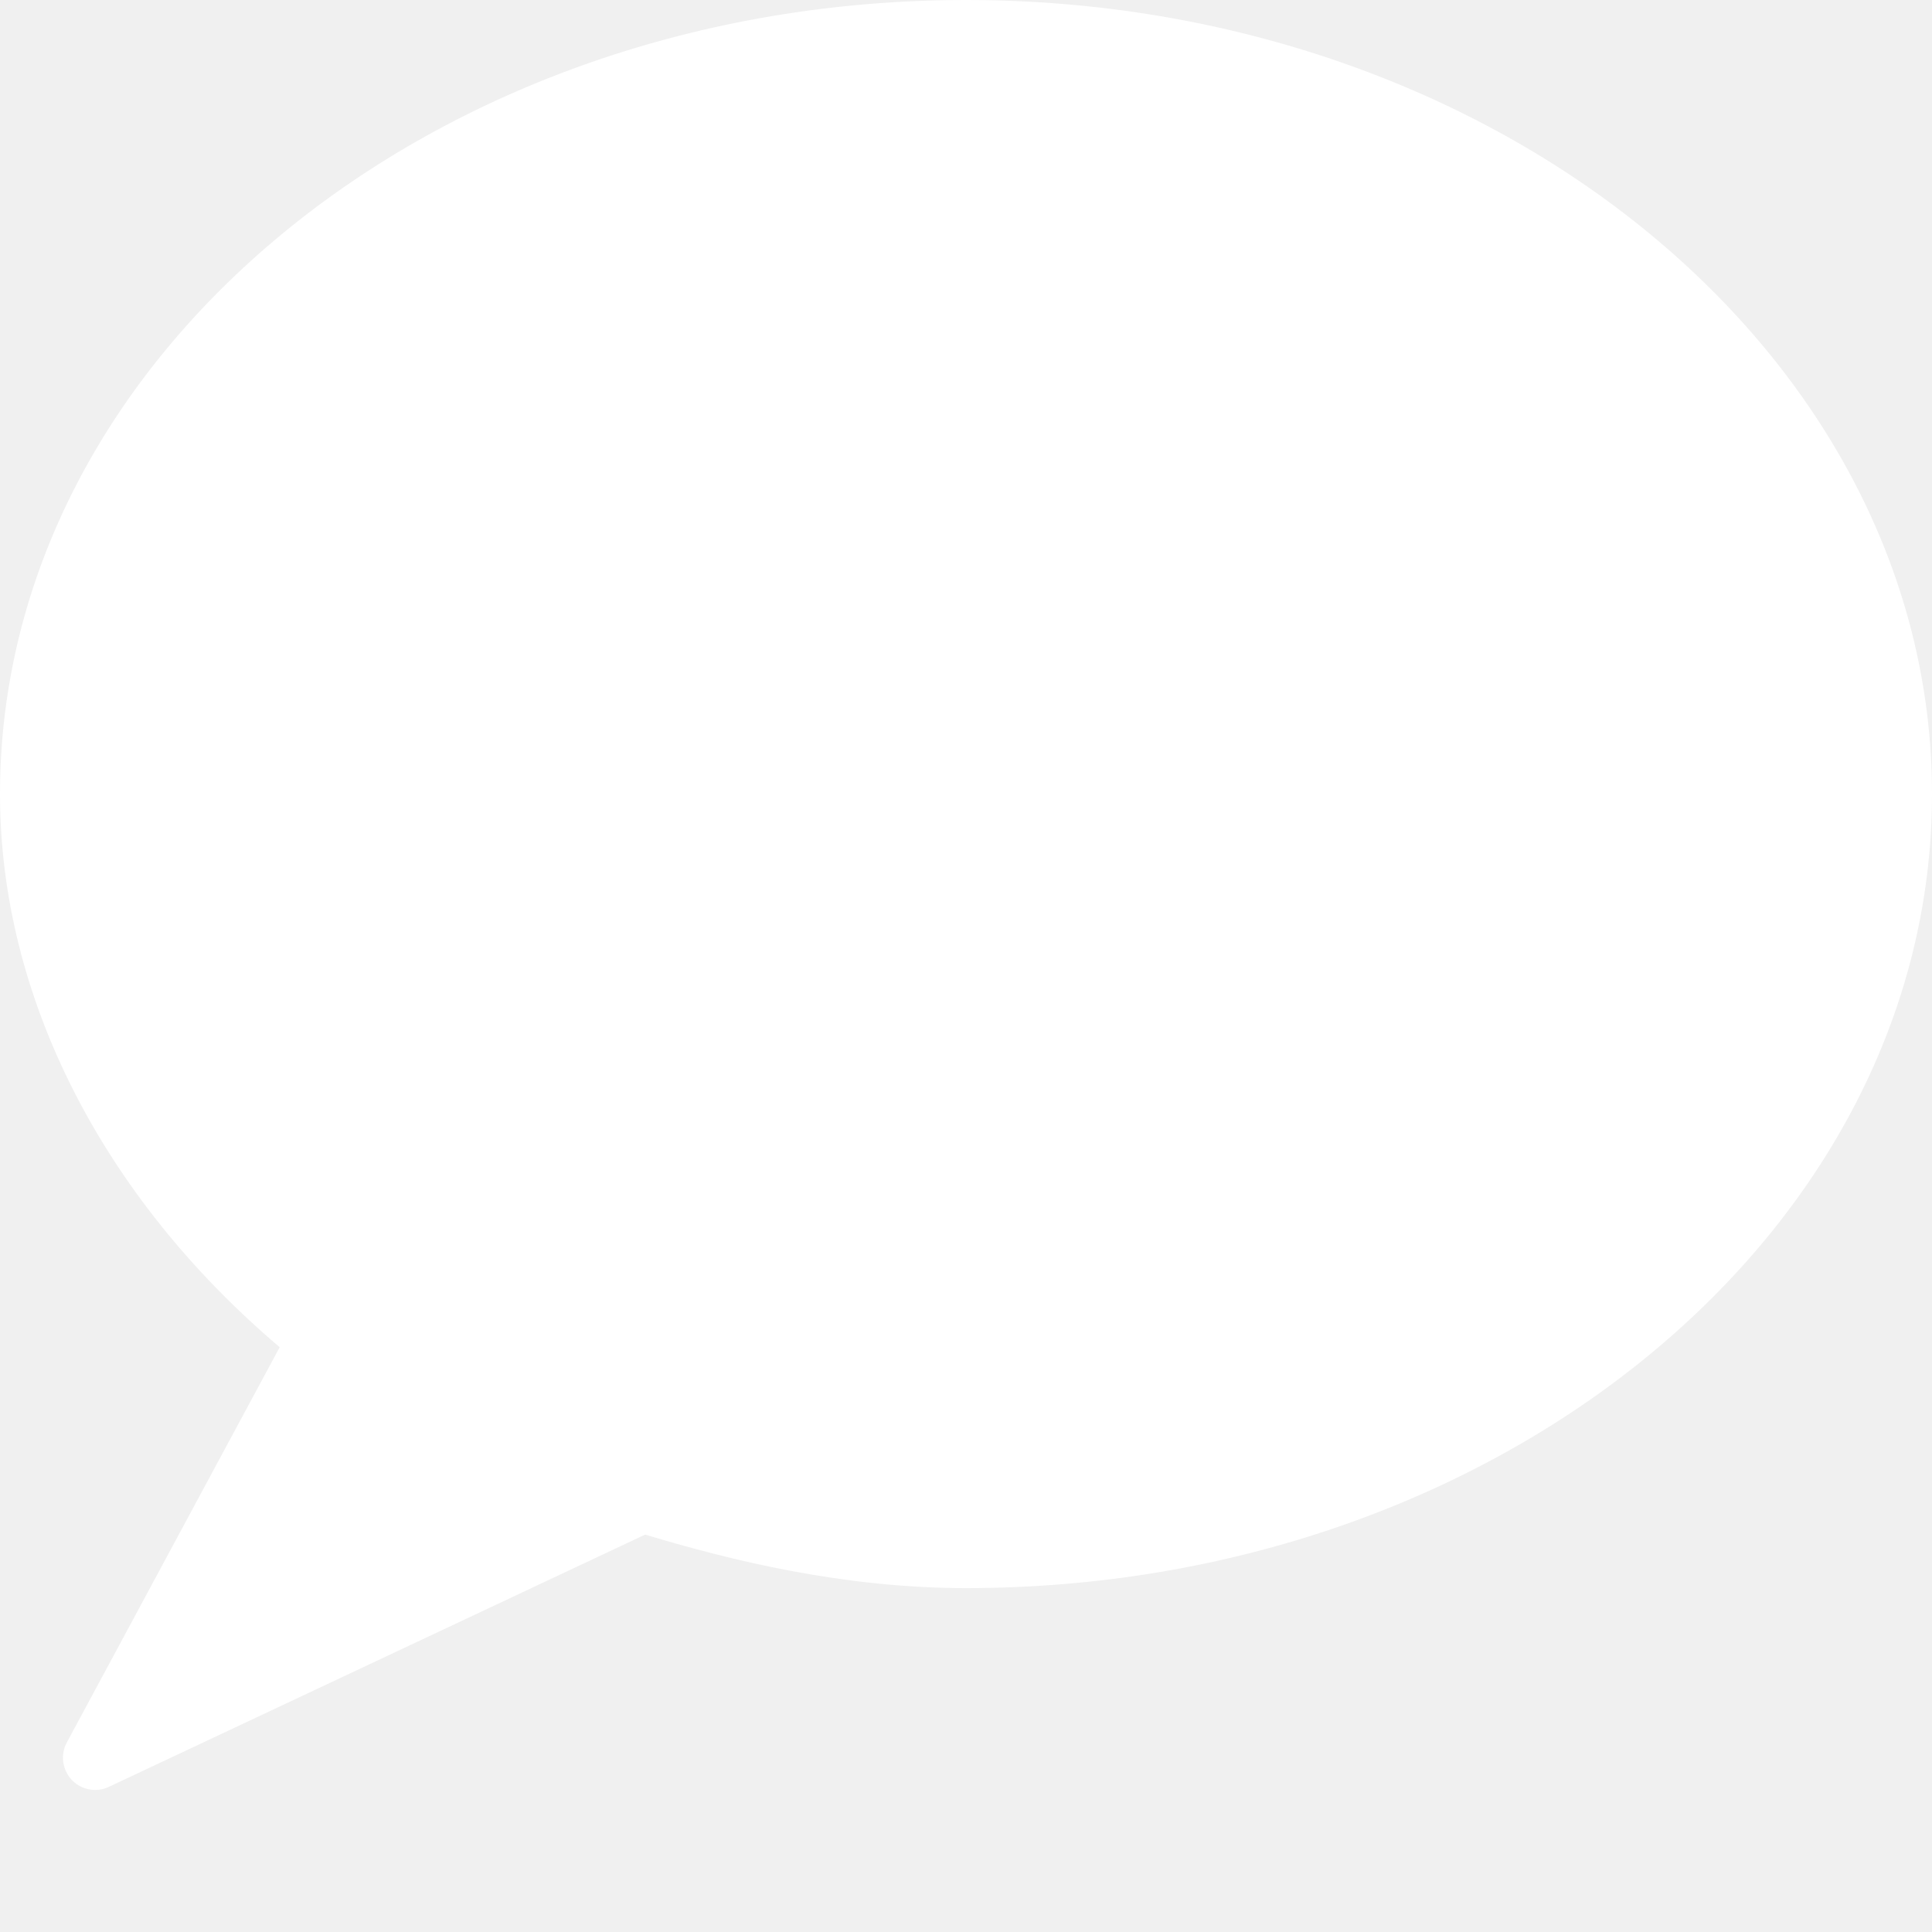
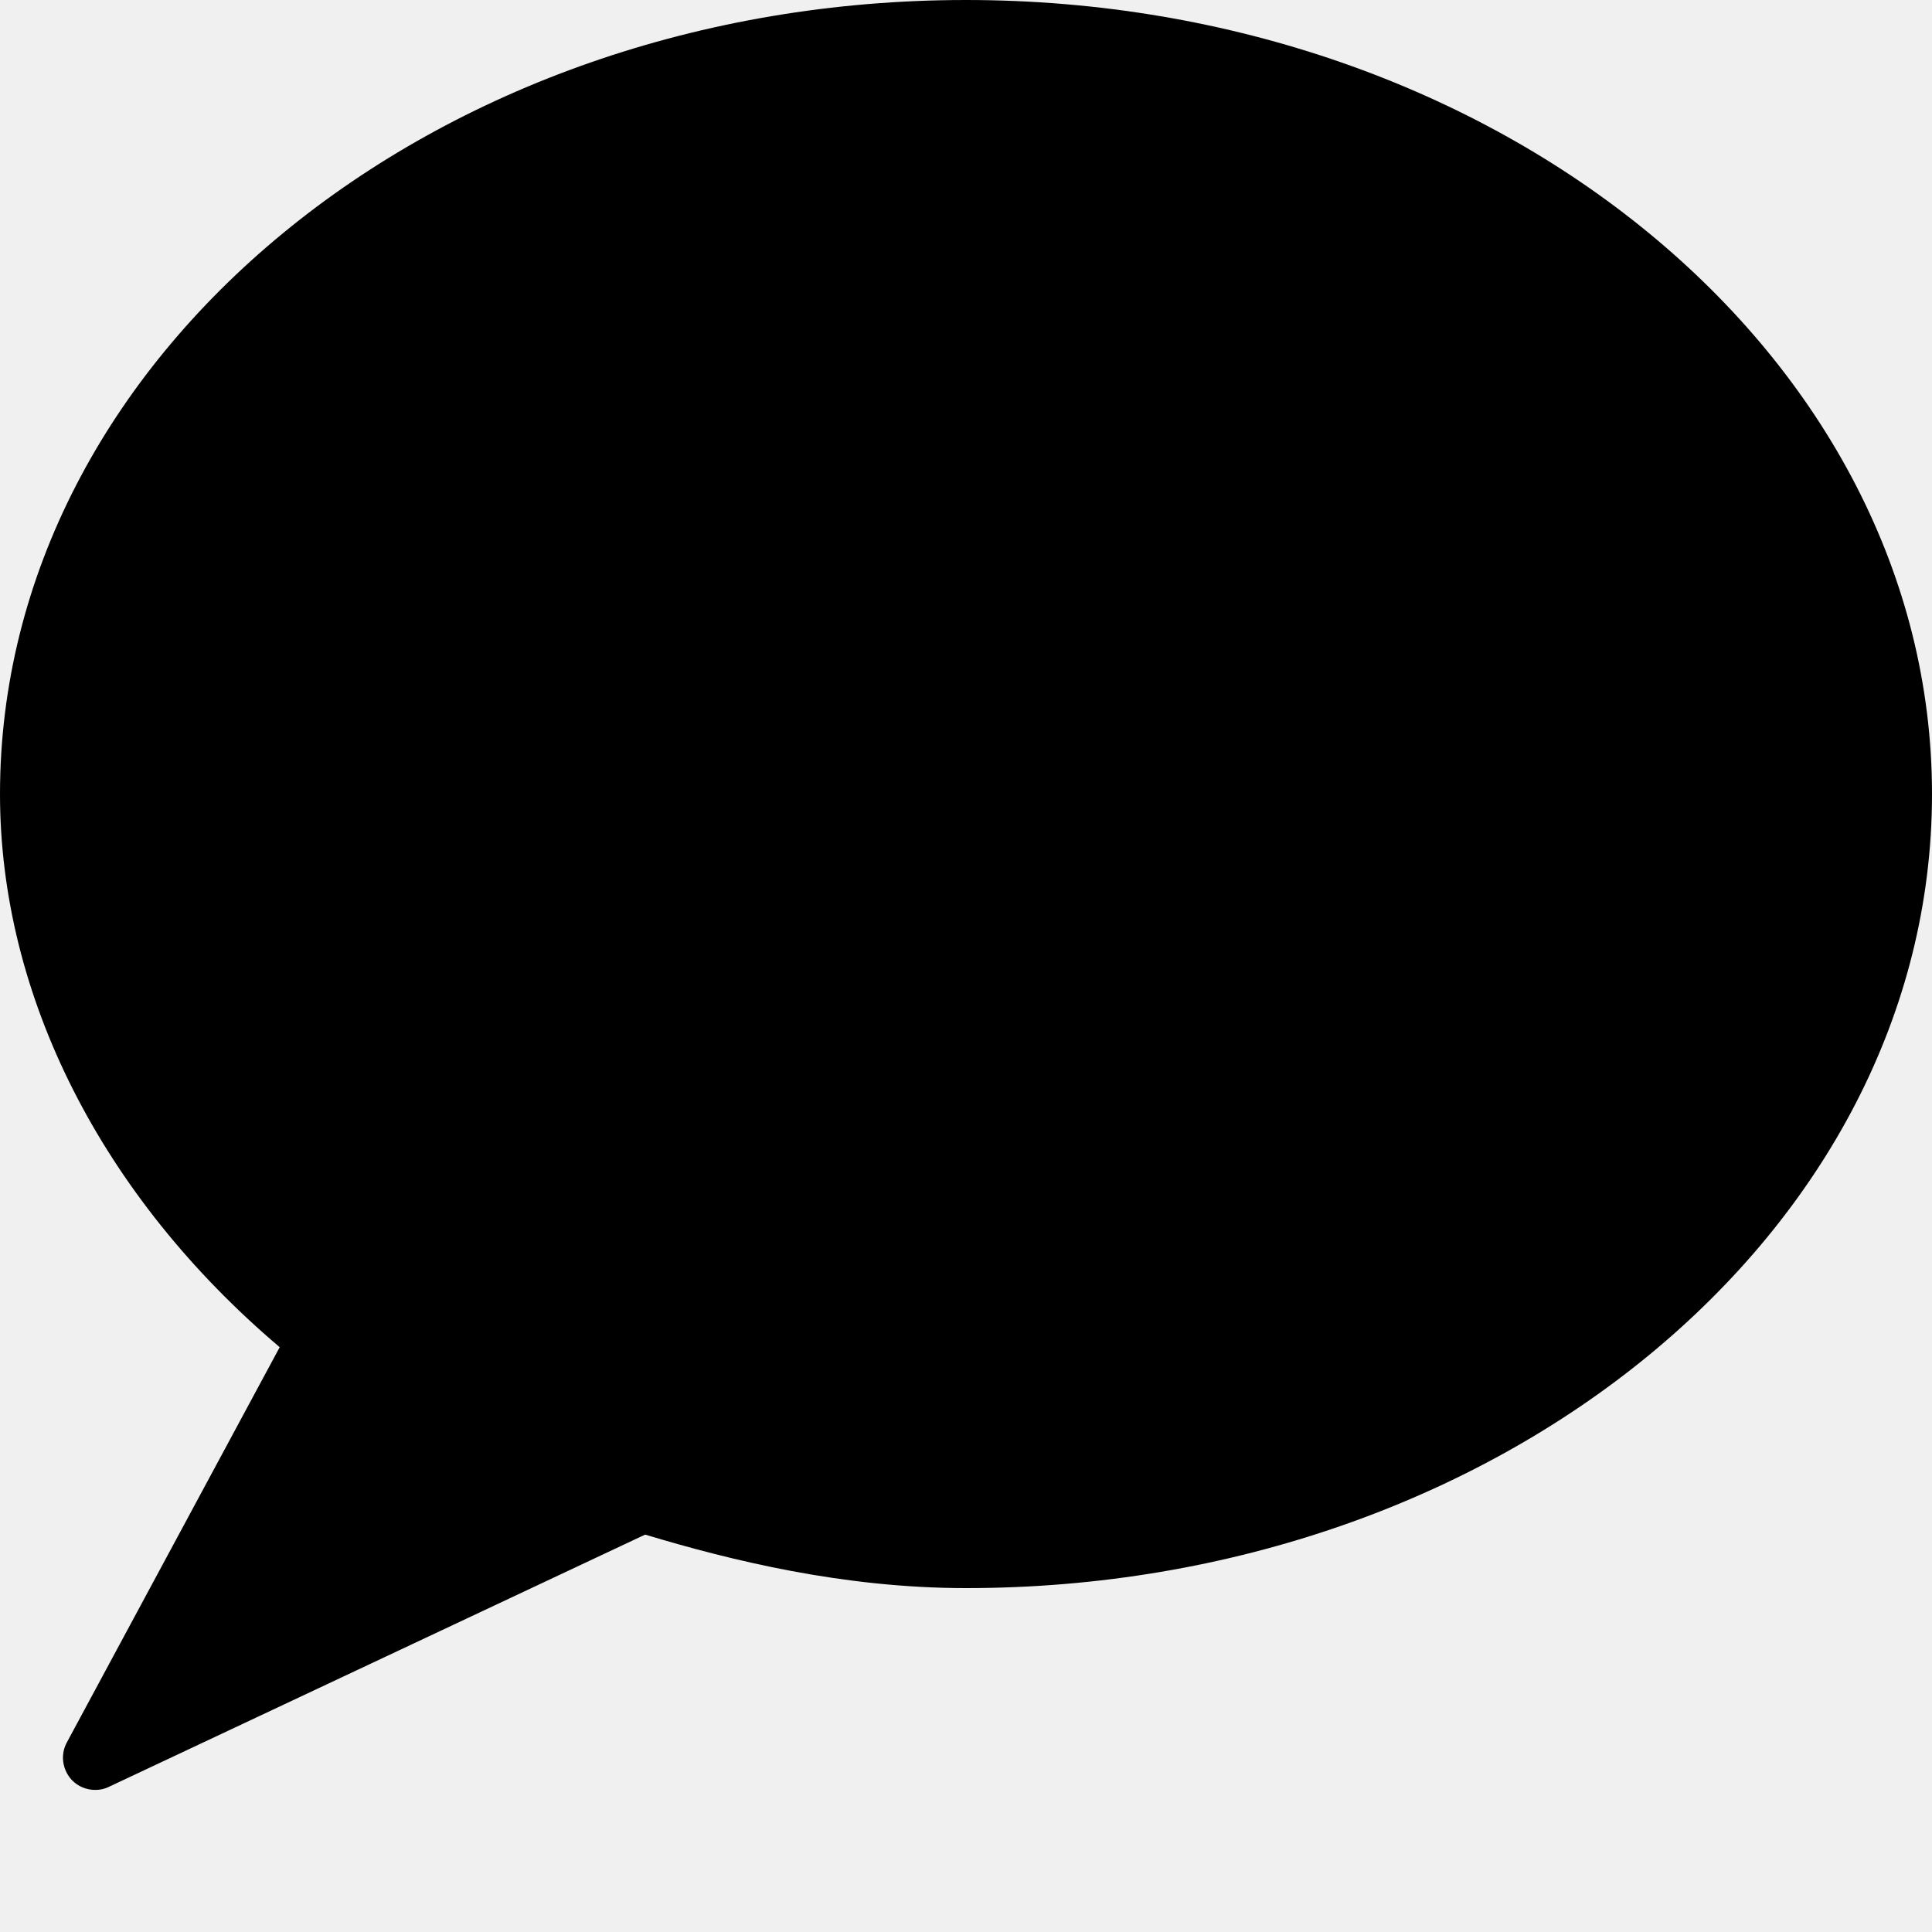
- <svg xmlns="http://www.w3.org/2000/svg" width="13px" height="13px" viewBox="0 0 13 13" version="1.1">
-   <g id="Station-Nav-+-Bigger-Logo" stroke="none" stroke-width="1" fill="none" fill-rule="evenodd">
-     <g id="1280+-92.9FM_ESPN--Nav-1A-Contact" transform="translate(-1134, -97)" fill="#FFFFFF">
+ <svg xmlns="http://www.w3.org/2000/svg" viewBox="0 0 13 13" version="1.1">
+   <g id="Station-Nav-+-Bigger-Logo" stroke="none" stroke-width="1" fill-rule="evenodd">
+     <g id="1280+-92.9FM_ESPN--Nav-1A-Contact" transform="translate(-1134, -97)">
      <g id="Group" transform="translate(1045, 73)">
        <path d="M89,29.343 C89,30.701 89.684,32.049 90.882,33.065 L89.45,35.724 C89.405,35.806 89.419,35.908 89.483,35.977 C89.525,36.021 89.582,36.044 89.641,36.044 C89.672,36.044 89.703,36.038 89.733,36.023 L93.341,34.326 C93.919,34.5 94.674,34.686 95.5,34.686 C99.084,34.686 102,32.29 102,29.343 C102,26.399 99.084,24 95.5,24 C91.916,24 89,26.399 89,29.343 Z" id="Fill-680" />
      </g>
    </g>
  </g>
</svg>
